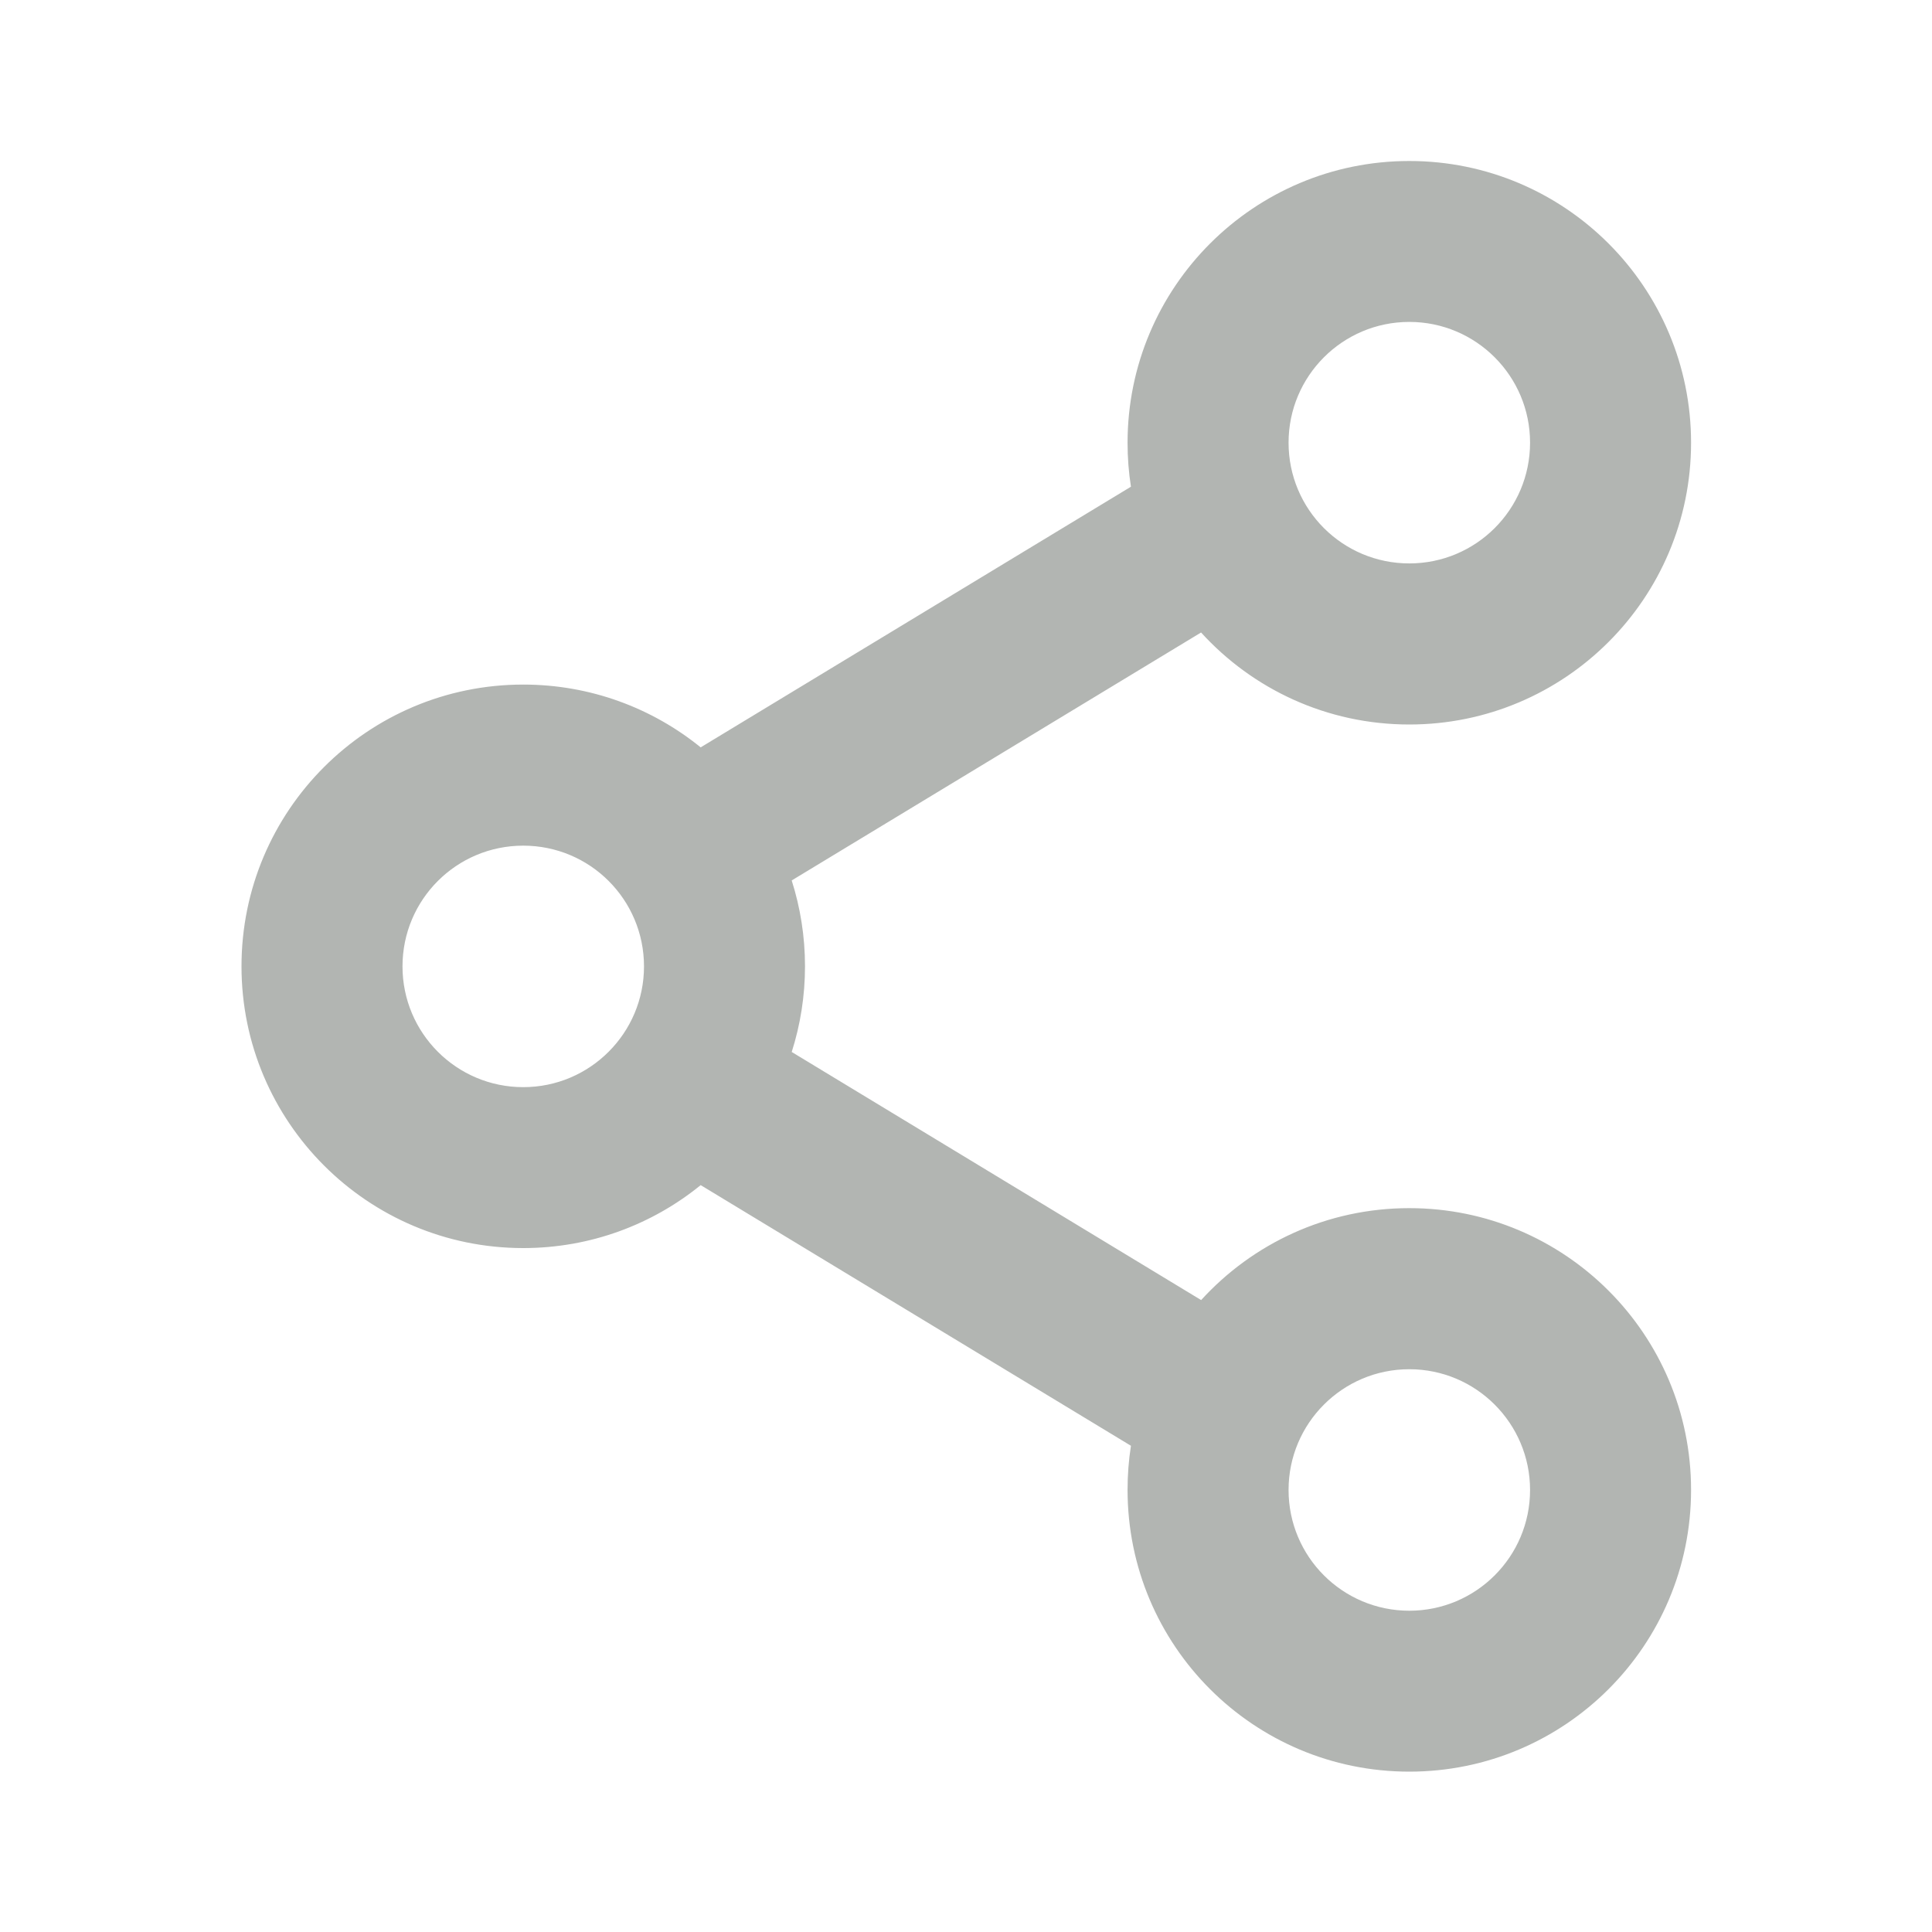
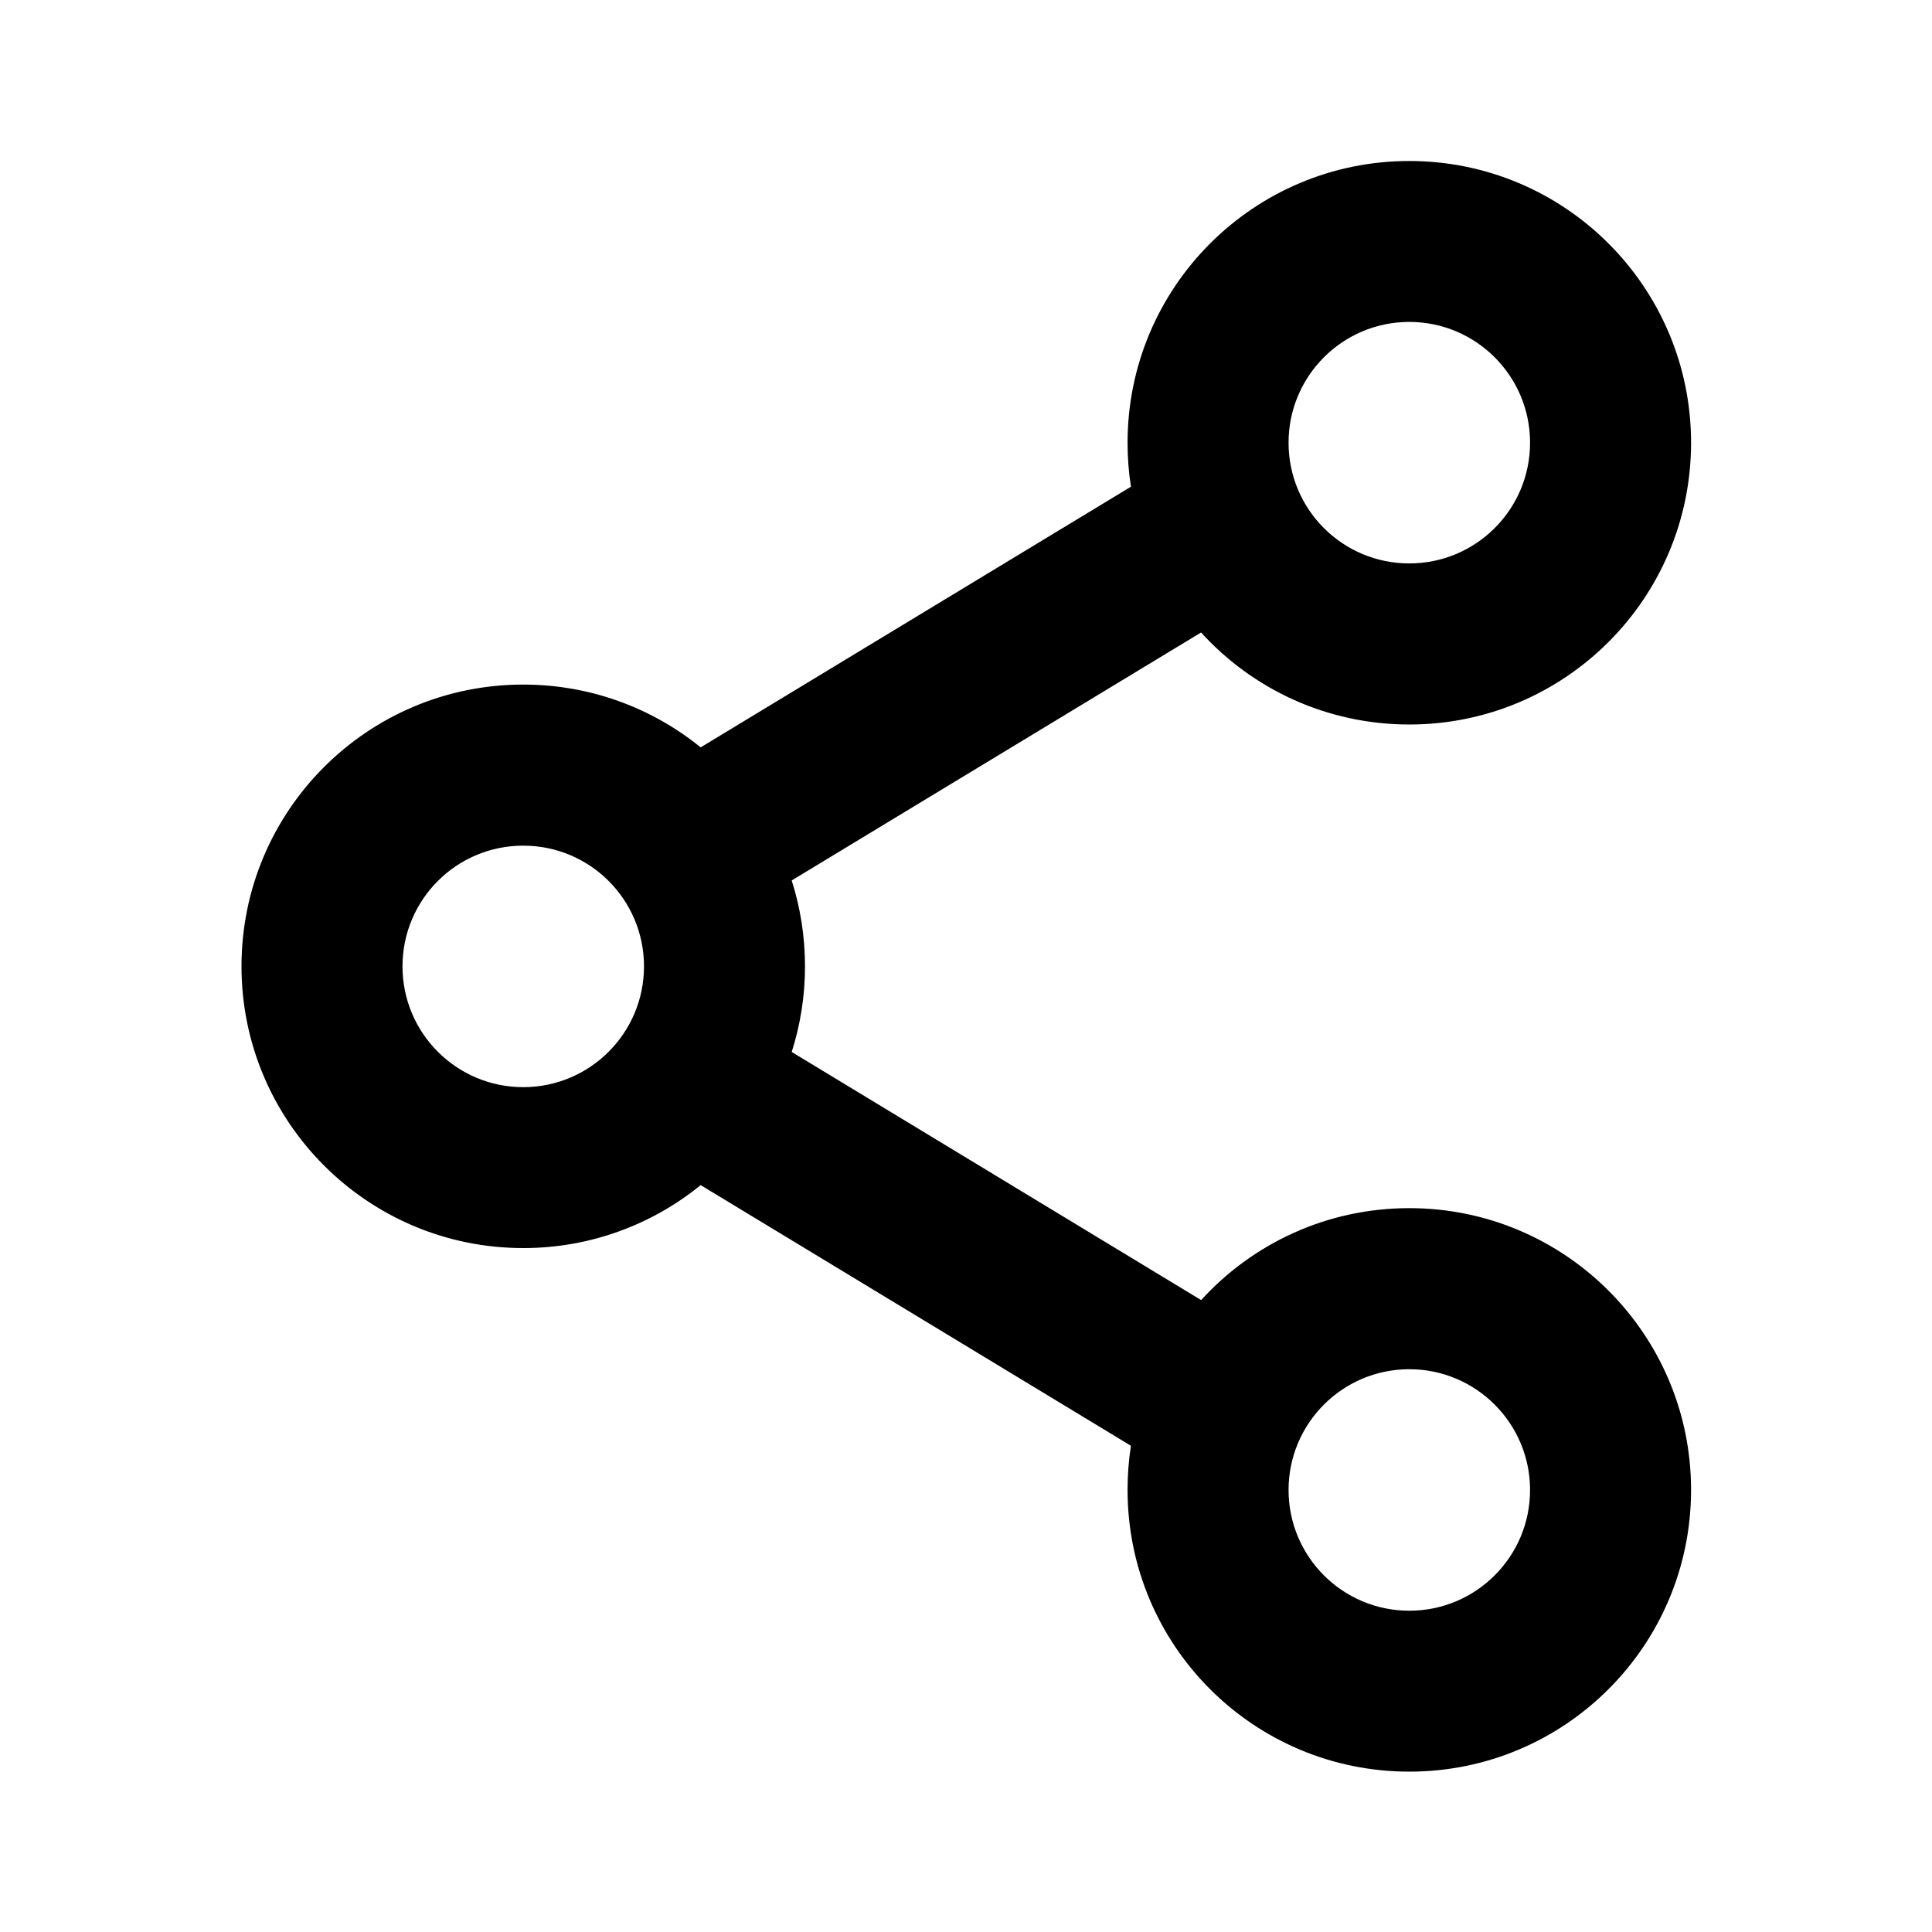
<svg xmlns="http://www.w3.org/2000/svg" width="24" height="24" viewBox="0 0 24 24">
-   <g fill="none" fill-rule="evenodd">
-     <path d="M0 0H16V16H0z" />
-     <path fill="#b2b5b2" fill-rule="nonzero" d="M9.835 10.938c.107.336.165.694.165 1.066 0 .37-.058.729-.165 1.064l5.086 3.082c.64-.702 1.561-1.142 2.586-1.142 1.933 0 3.5 1.567 3.5 3.5 0 1.934-1.567 3.5-3.5 3.5-1.934 0-3.5-1.566-3.5-3.5 0-.186.014-.37.042-.548l-5.345-3.238c-.601.489-1.369.782-2.204.782-1.933 0-3.5-1.568-3.5-3.5 0-1.934 1.567-3.5 3.5-3.5.835 0 1.602.292 2.204.78l5.345-3.238c-.028-.178-.042-.36-.042-.546 0-1.933 1.567-3.5 3.5-3.5s3.5 1.567 3.5 3.5S19.44 9 17.507 9c-1.025 0-1.947-.44-2.587-1.143l-5.085 3.08zm9.172-5.439c0-.828-.672-1.5-1.5-1.5-.829 0-1.5.672-1.5 1.5 0 .83.671 1.5 1.5 1.5.828 0 1.5-.67 1.5-1.5zM8 12.005c0-.83-.671-1.5-1.5-1.5s-1.5.67-1.5 1.5c0 .828.671 1.5 1.5 1.5.828 0 1.5-.672 1.5-1.5zm11.007 6.504c0-.828-.672-1.5-1.5-1.5-.829 0-1.5.672-1.5 1.5 0 .829.671 1.5 1.5 1.5.828 0 1.5-.671 1.5-1.5z" />
+   <g>
+     <path d="M9.835 10.938c.107.336.165.694.165 1.066 0 .37-.058.729-.165 1.064l5.086 3.082c.64-.702 1.561-1.142 2.586-1.142 1.933 0 3.5 1.567 3.5 3.5 0 1.934-1.567 3.5-3.5 3.5-1.934 0-3.5-1.566-3.5-3.5 0-.186.014-.37.042-.548l-5.345-3.238c-.601.489-1.369.782-2.204.782-1.933 0-3.5-1.568-3.5-3.5 0-1.934 1.567-3.5 3.5-3.5.835 0 1.602.292 2.204.78l5.345-3.238c-.028-.178-.042-.36-.042-.546 0-1.933 1.567-3.5 3.5-3.5s3.5 1.567 3.5 3.5S19.44 9 17.507 9c-1.025 0-1.947-.44-2.587-1.143l-5.085 3.08zm9.172-5.439c0-.828-.672-1.5-1.5-1.5-.829 0-1.5.672-1.5 1.5 0 .83.671 1.5 1.5 1.5.828 0 1.5-.67 1.5-1.5zM8 12.005c0-.83-.671-1.5-1.5-1.5s-1.5.67-1.5 1.5c0 .828.671 1.5 1.5 1.5.828 0 1.5-.672 1.5-1.5zm11.007 6.504c0-.828-.672-1.5-1.5-1.5-.829 0-1.5.672-1.5 1.5 0 .829.671 1.5 1.5 1.5.828 0 1.5-.671 1.5-1.5z" />
  </g>
</svg>
